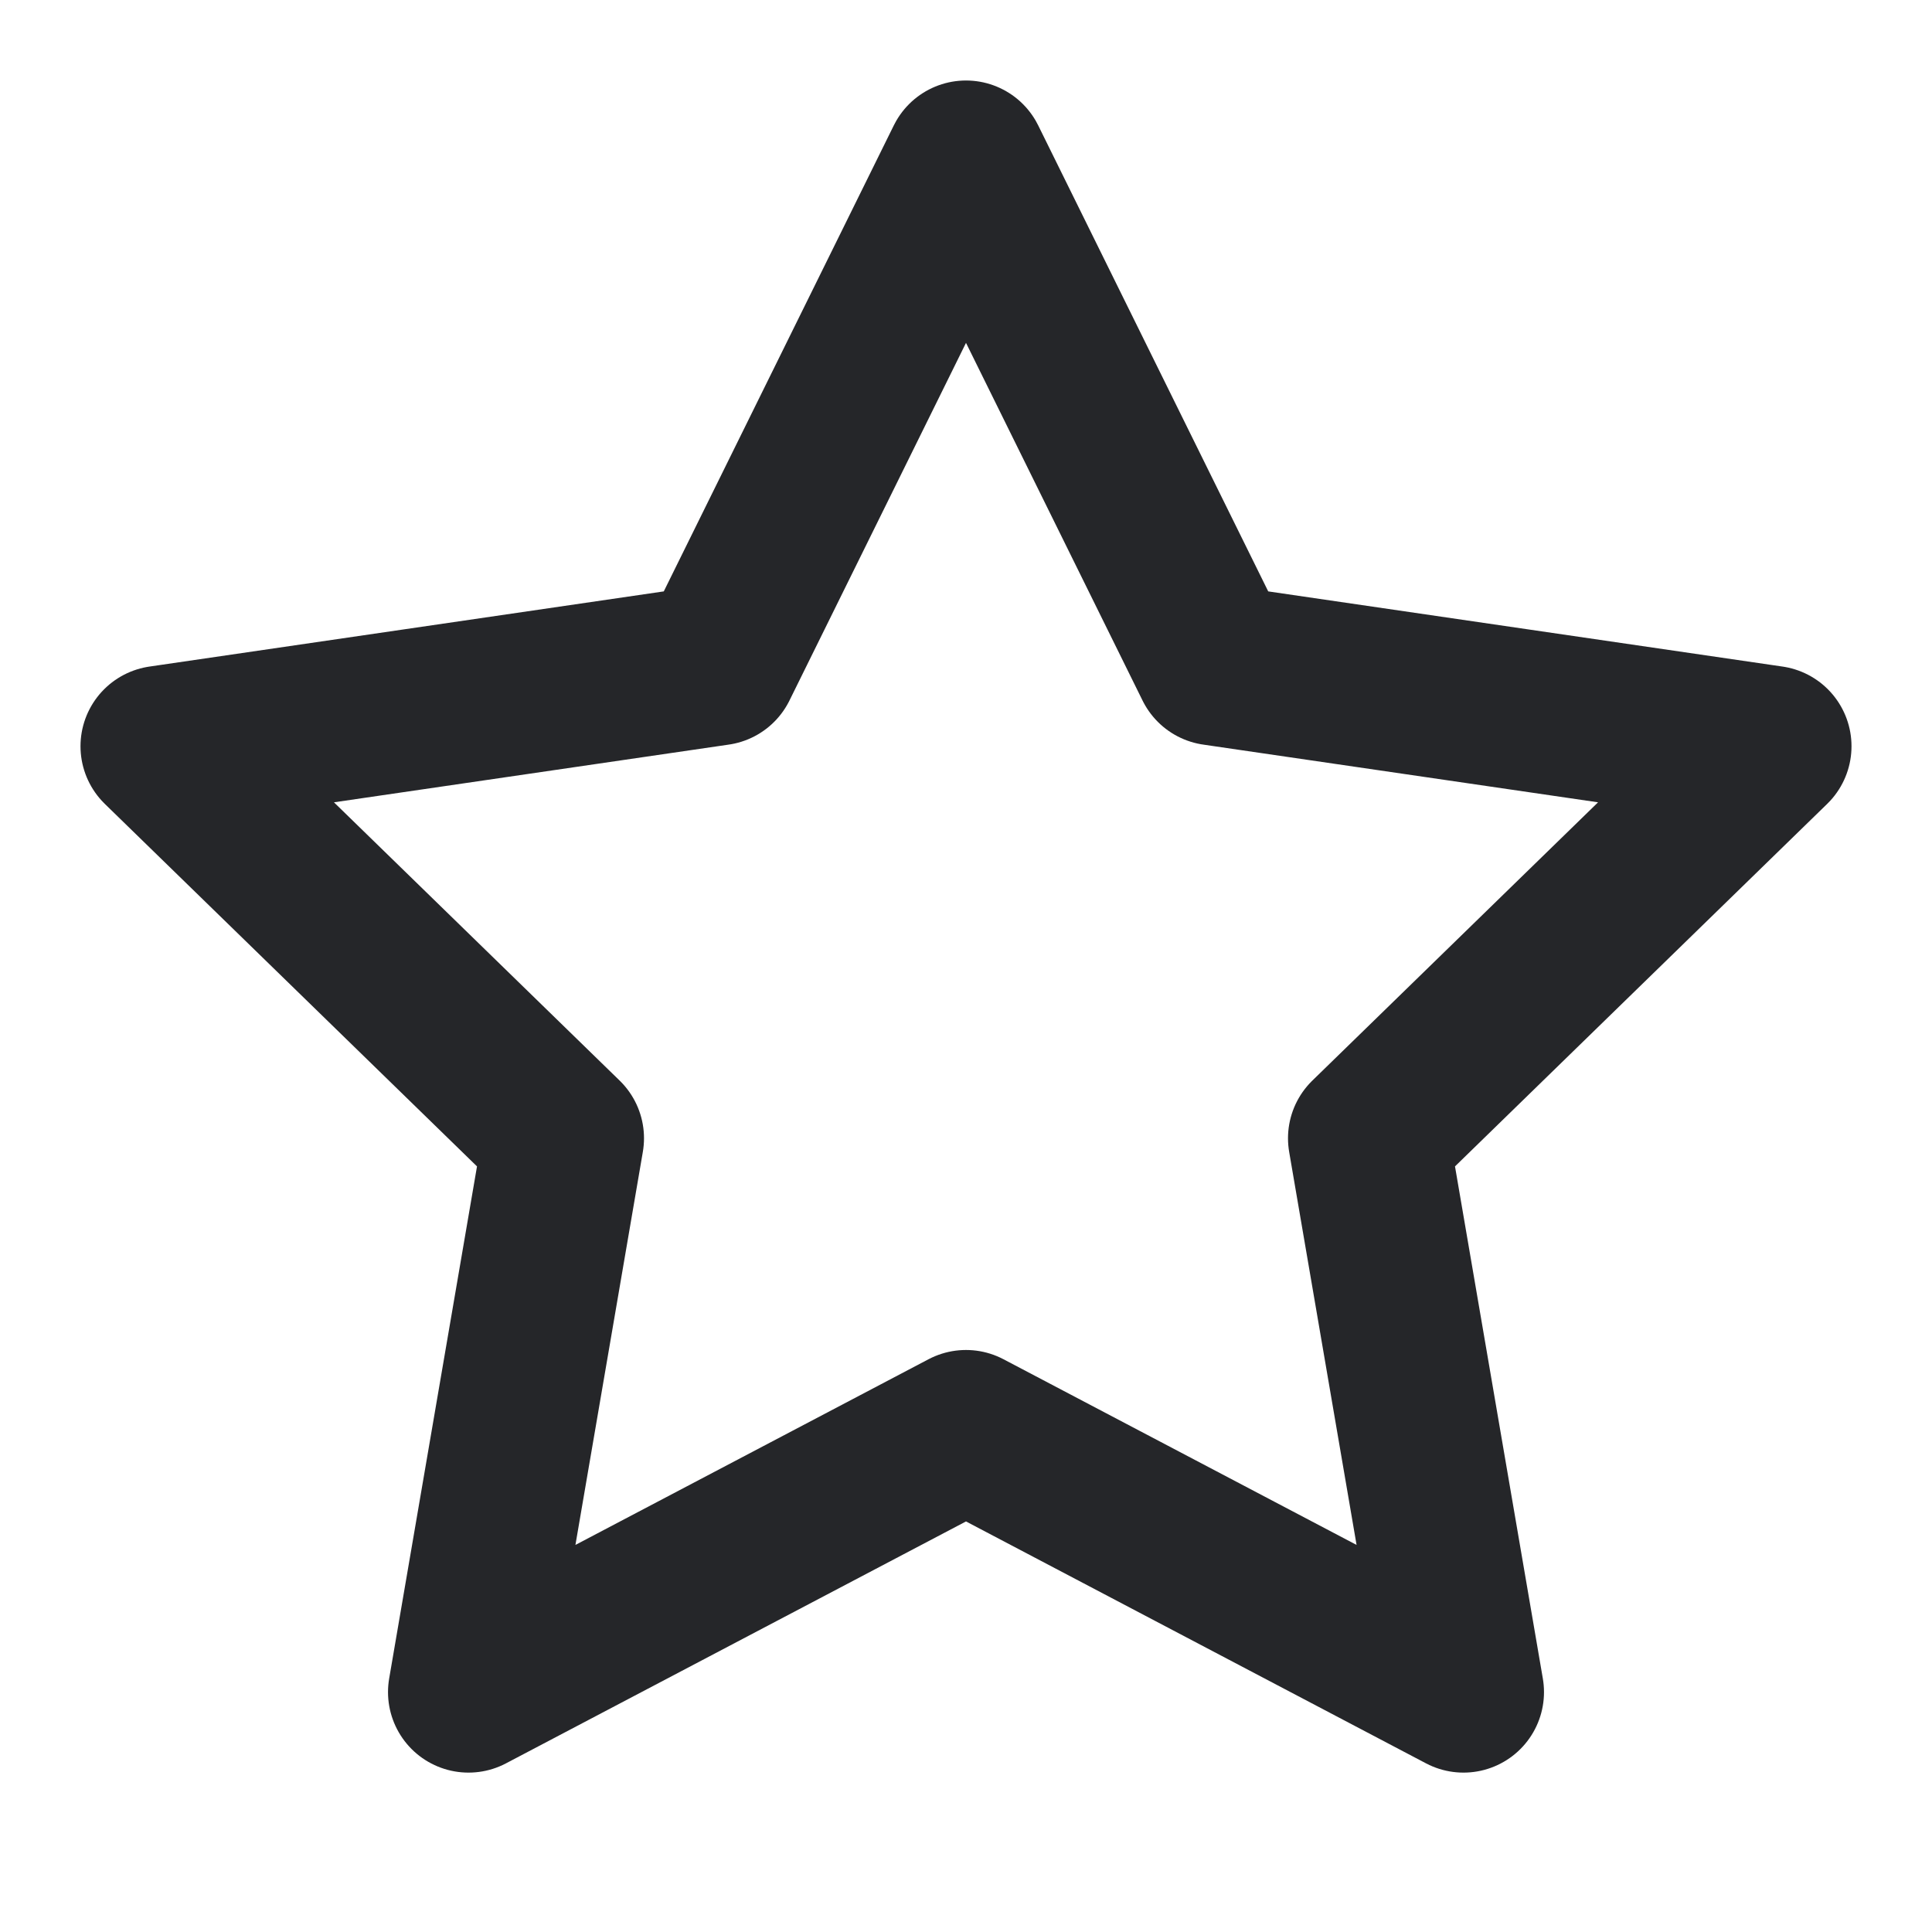
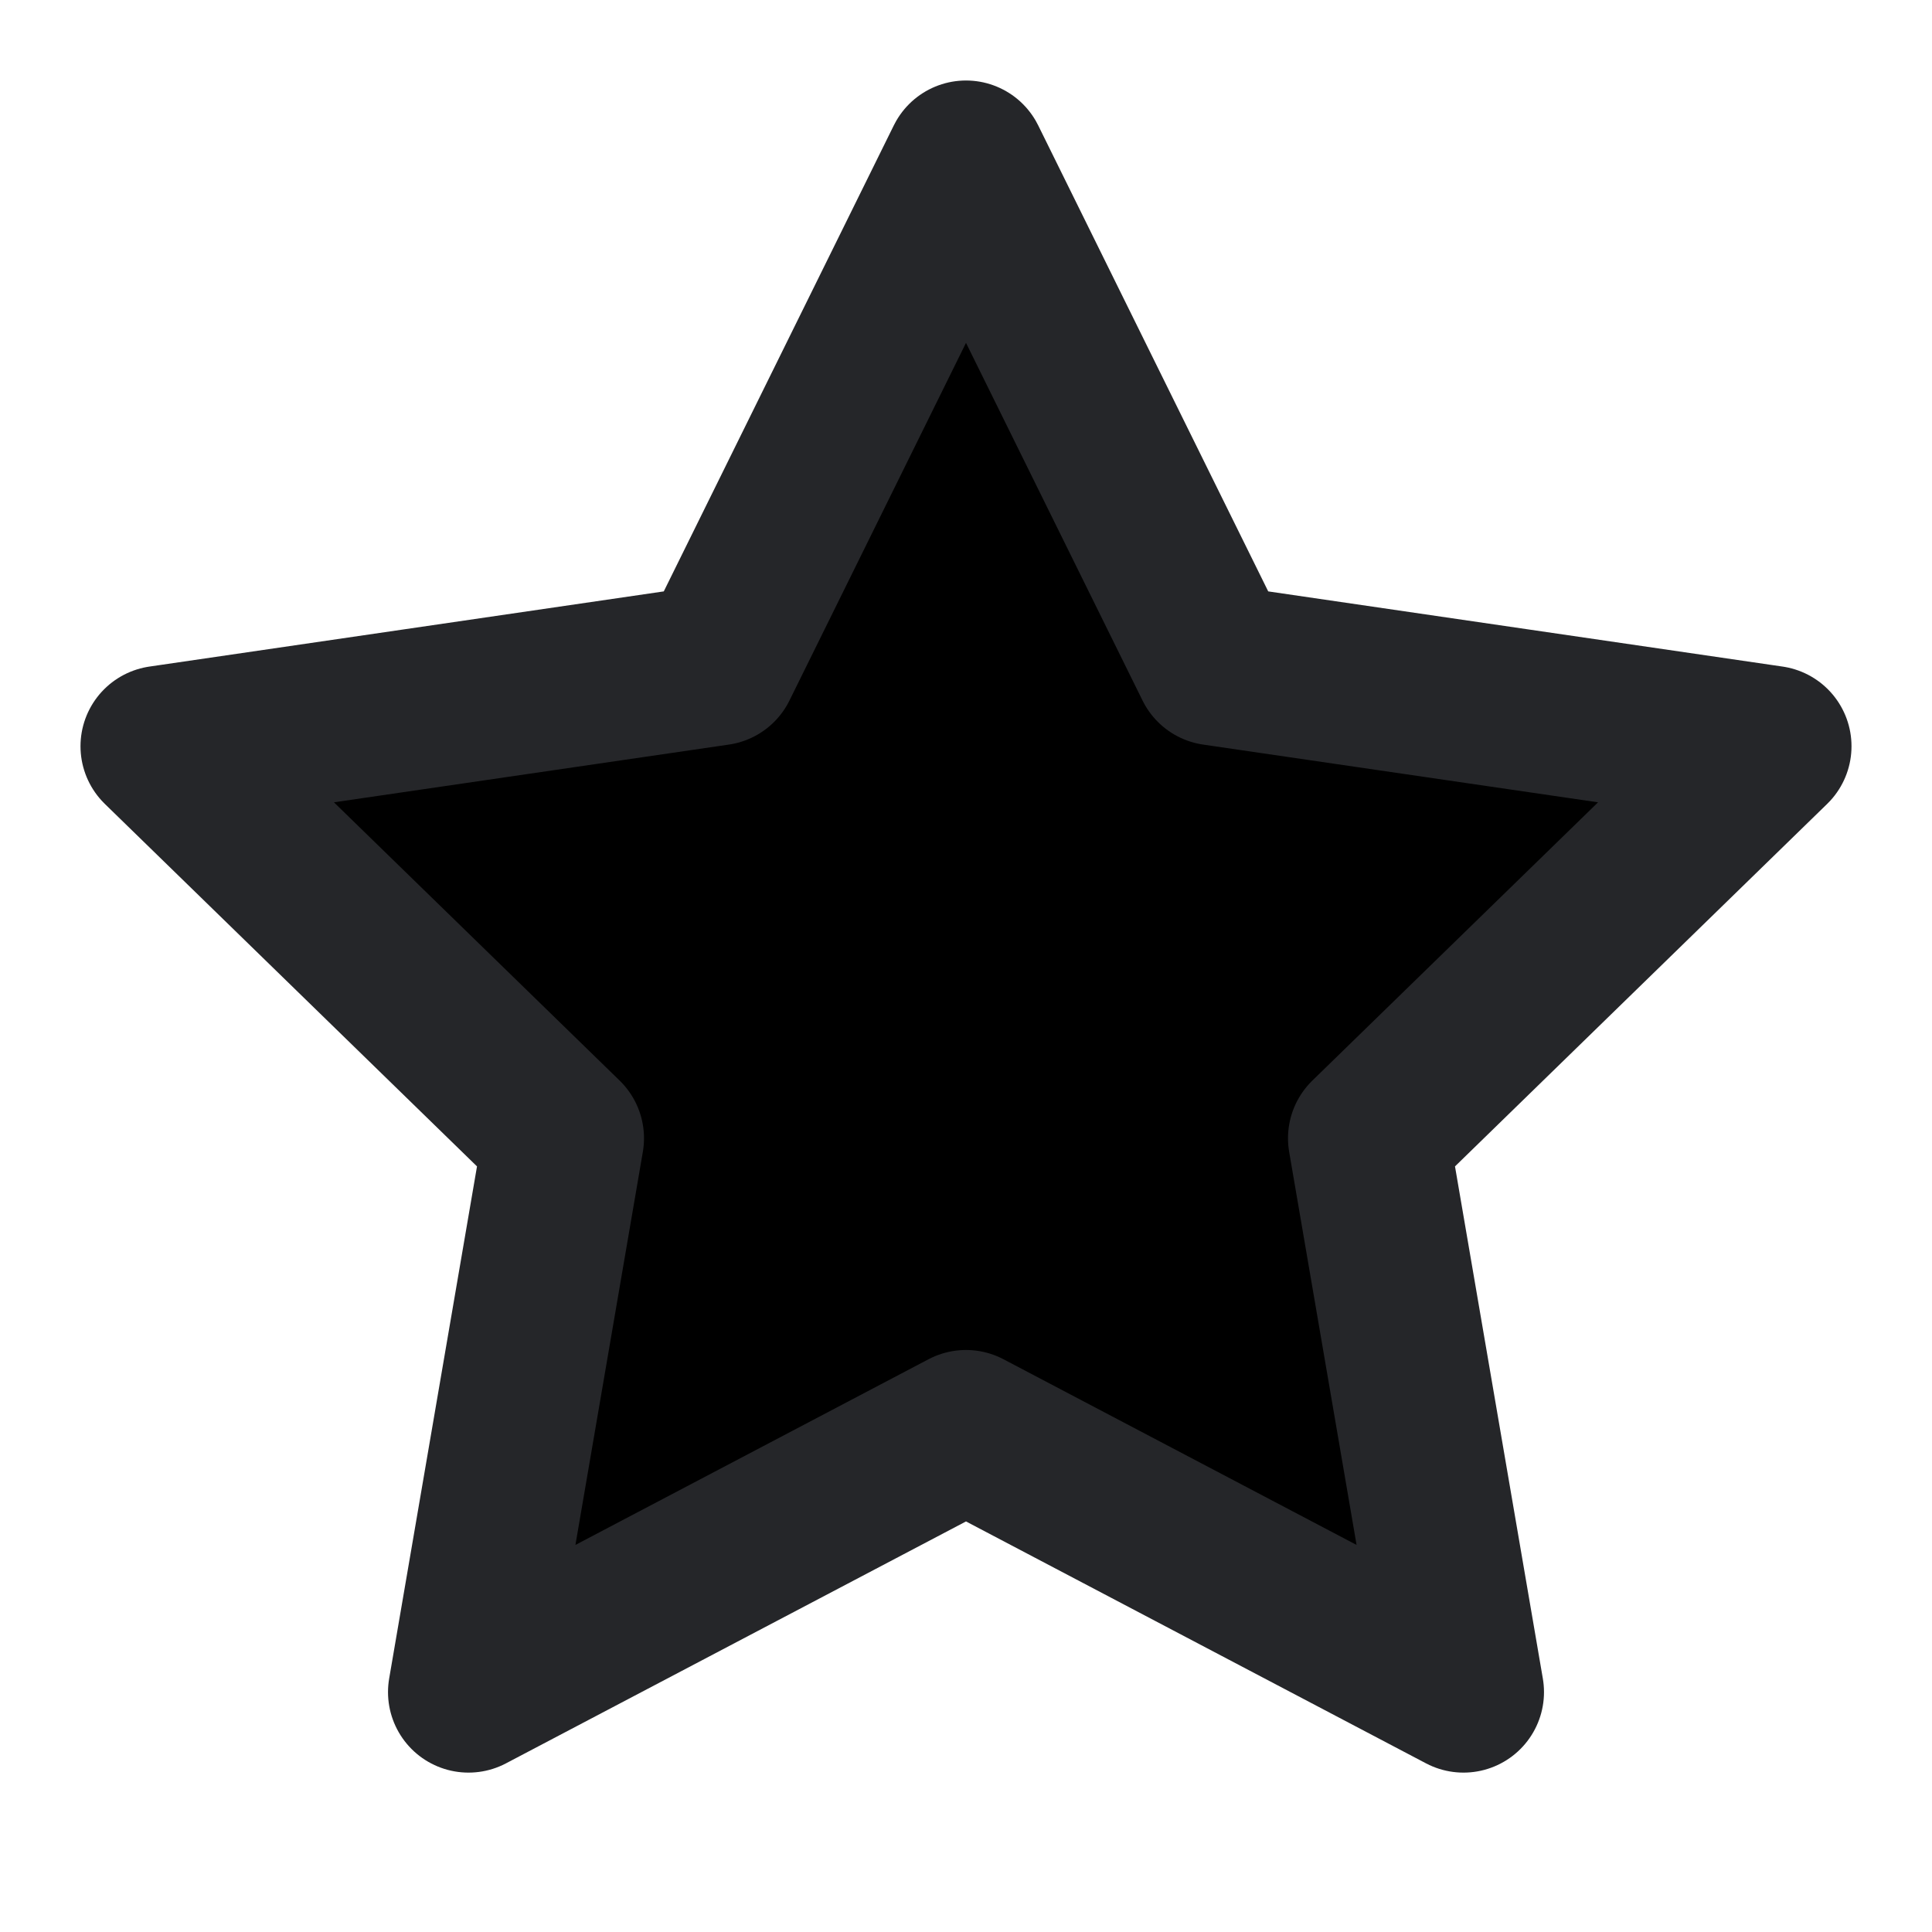
- <svg xmlns="http://www.w3.org/2000/svg" width="24" height="24" viewBox="0 0 24 24" fill="none">
+ <svg xmlns="http://www.w3.org/2000/svg" width="24" height="24" viewBox="0 0 24 24" stroke="currentColor" fill="currentColor">
  <path d="M12 2L15.09 8.26L22 9.27L17 14.14L18.18 21.02L12 17.77L5.82 21.02L7 14.14L2 9.27L8.91 8.26L12 2Z" stroke="#252629" stroke-width="2" stroke-linecap="round" stroke-linejoin="round" />
</svg>
